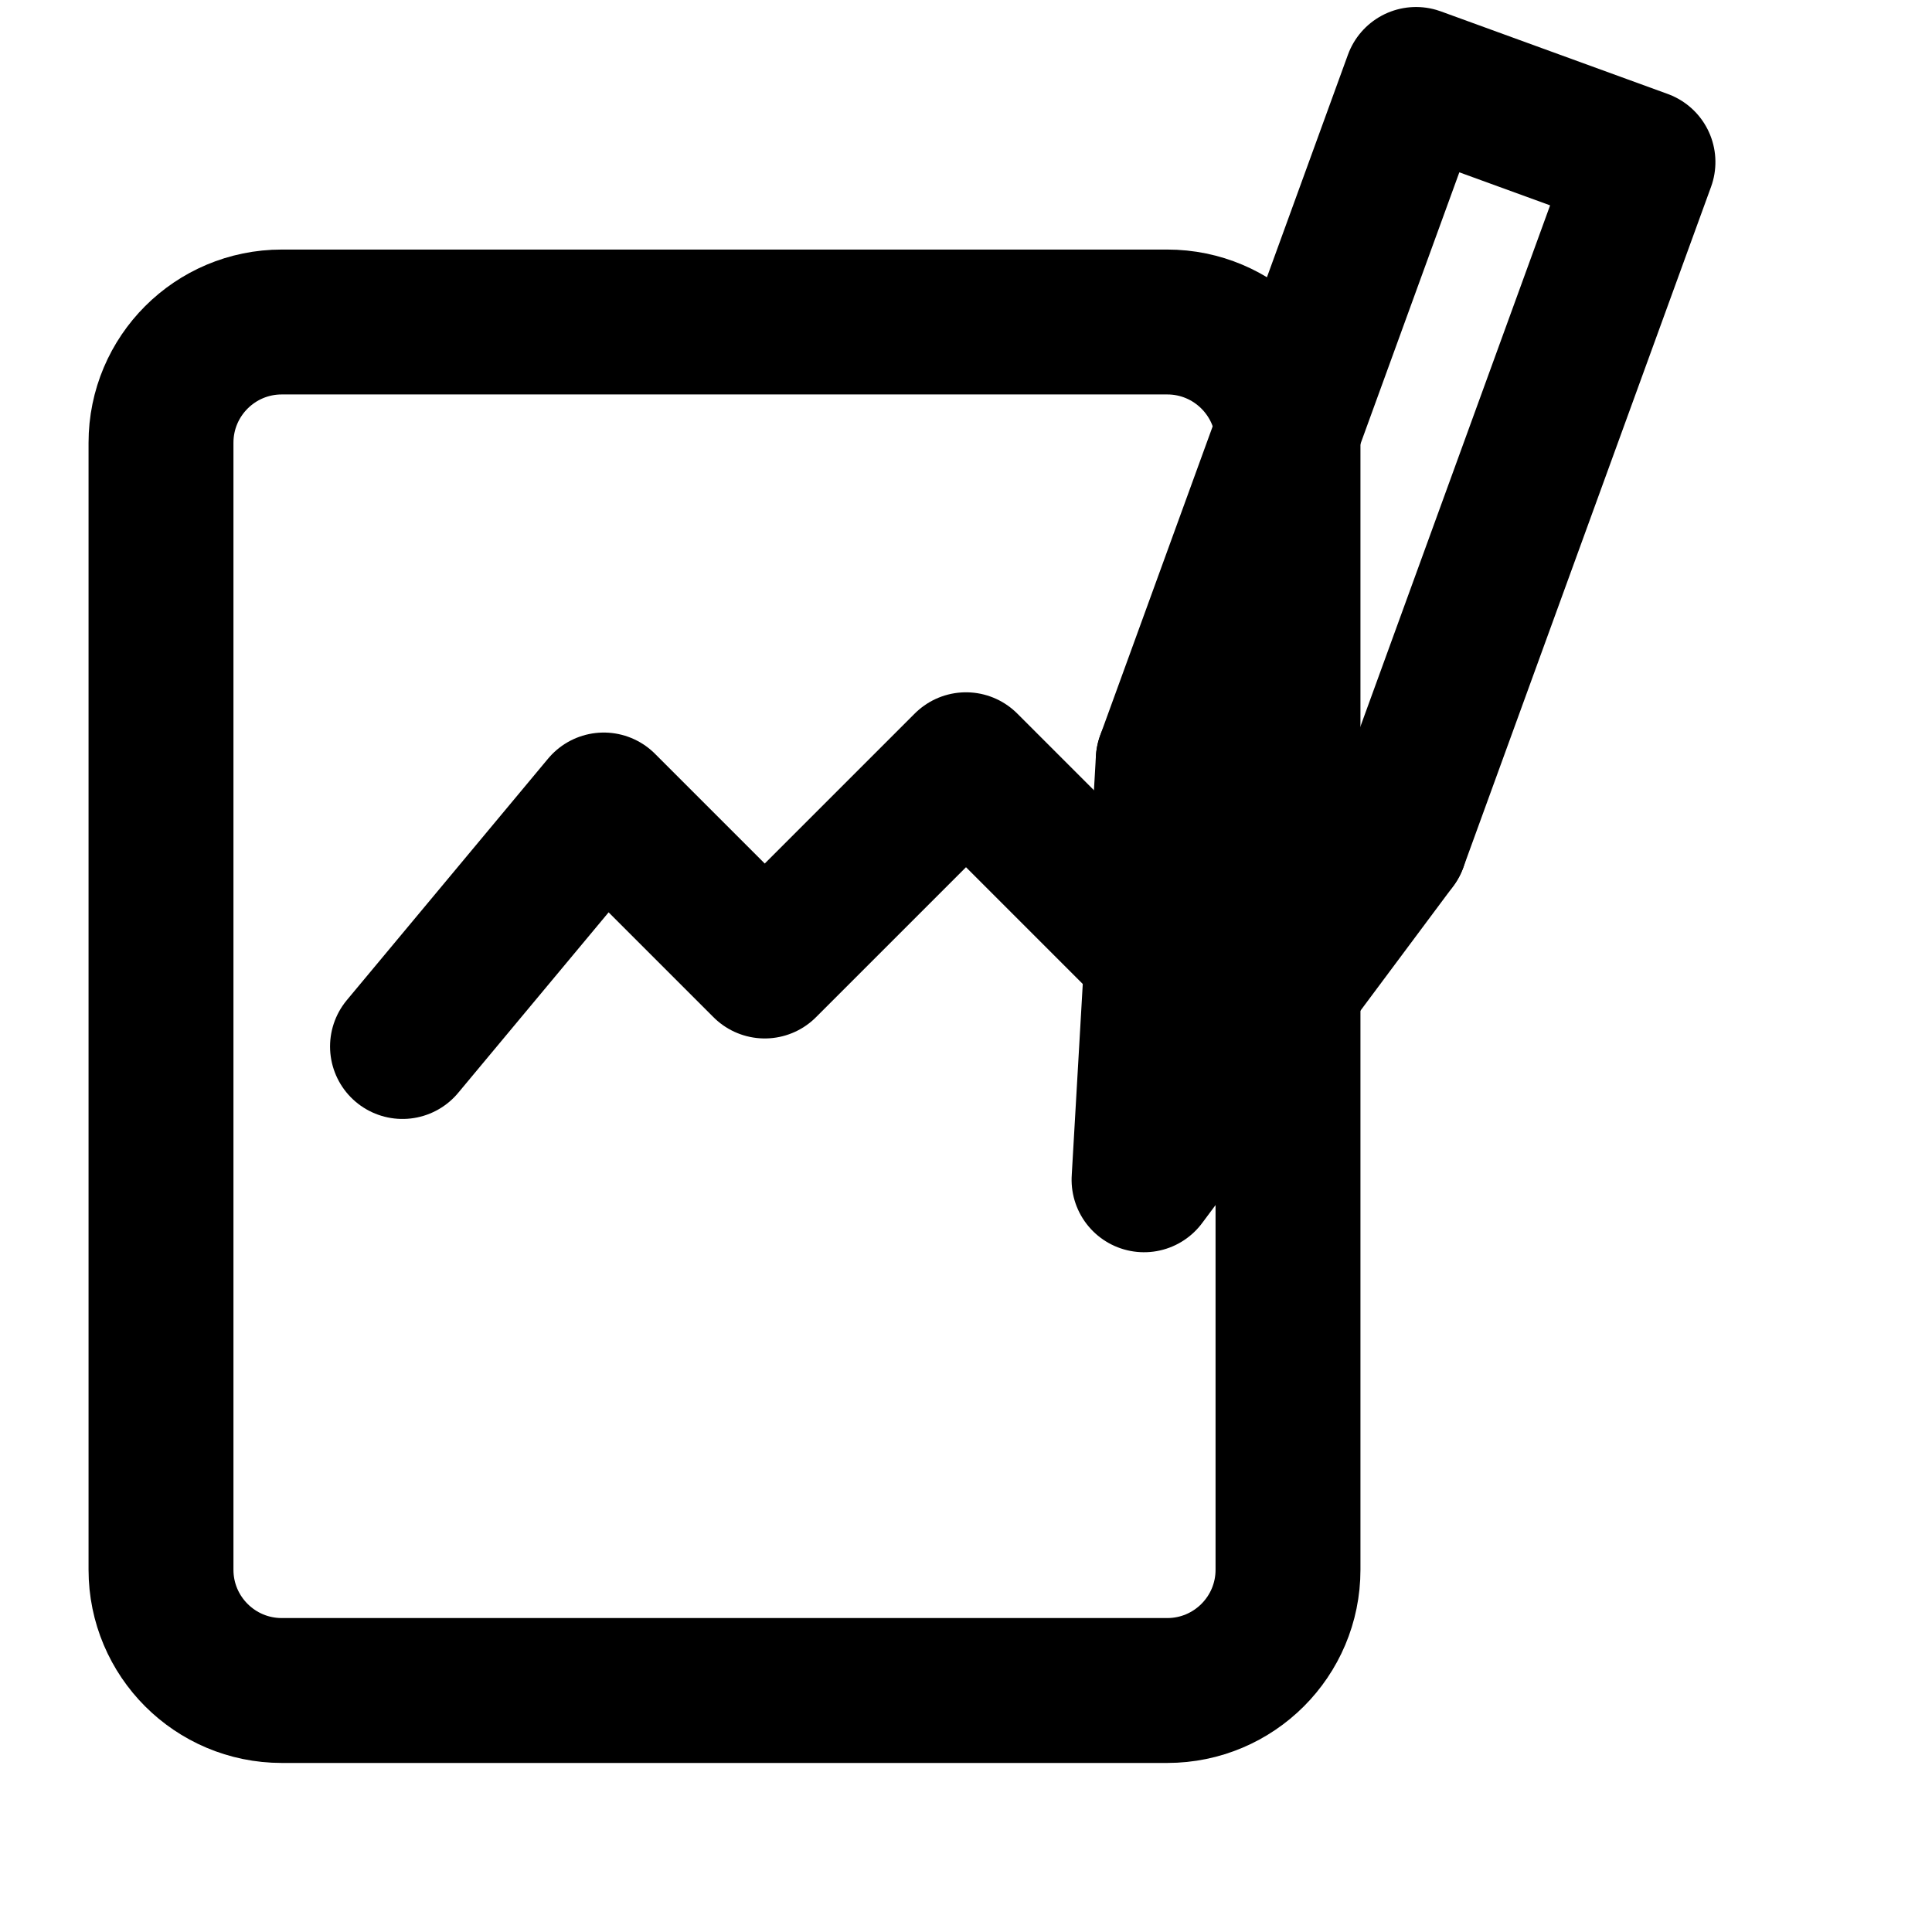
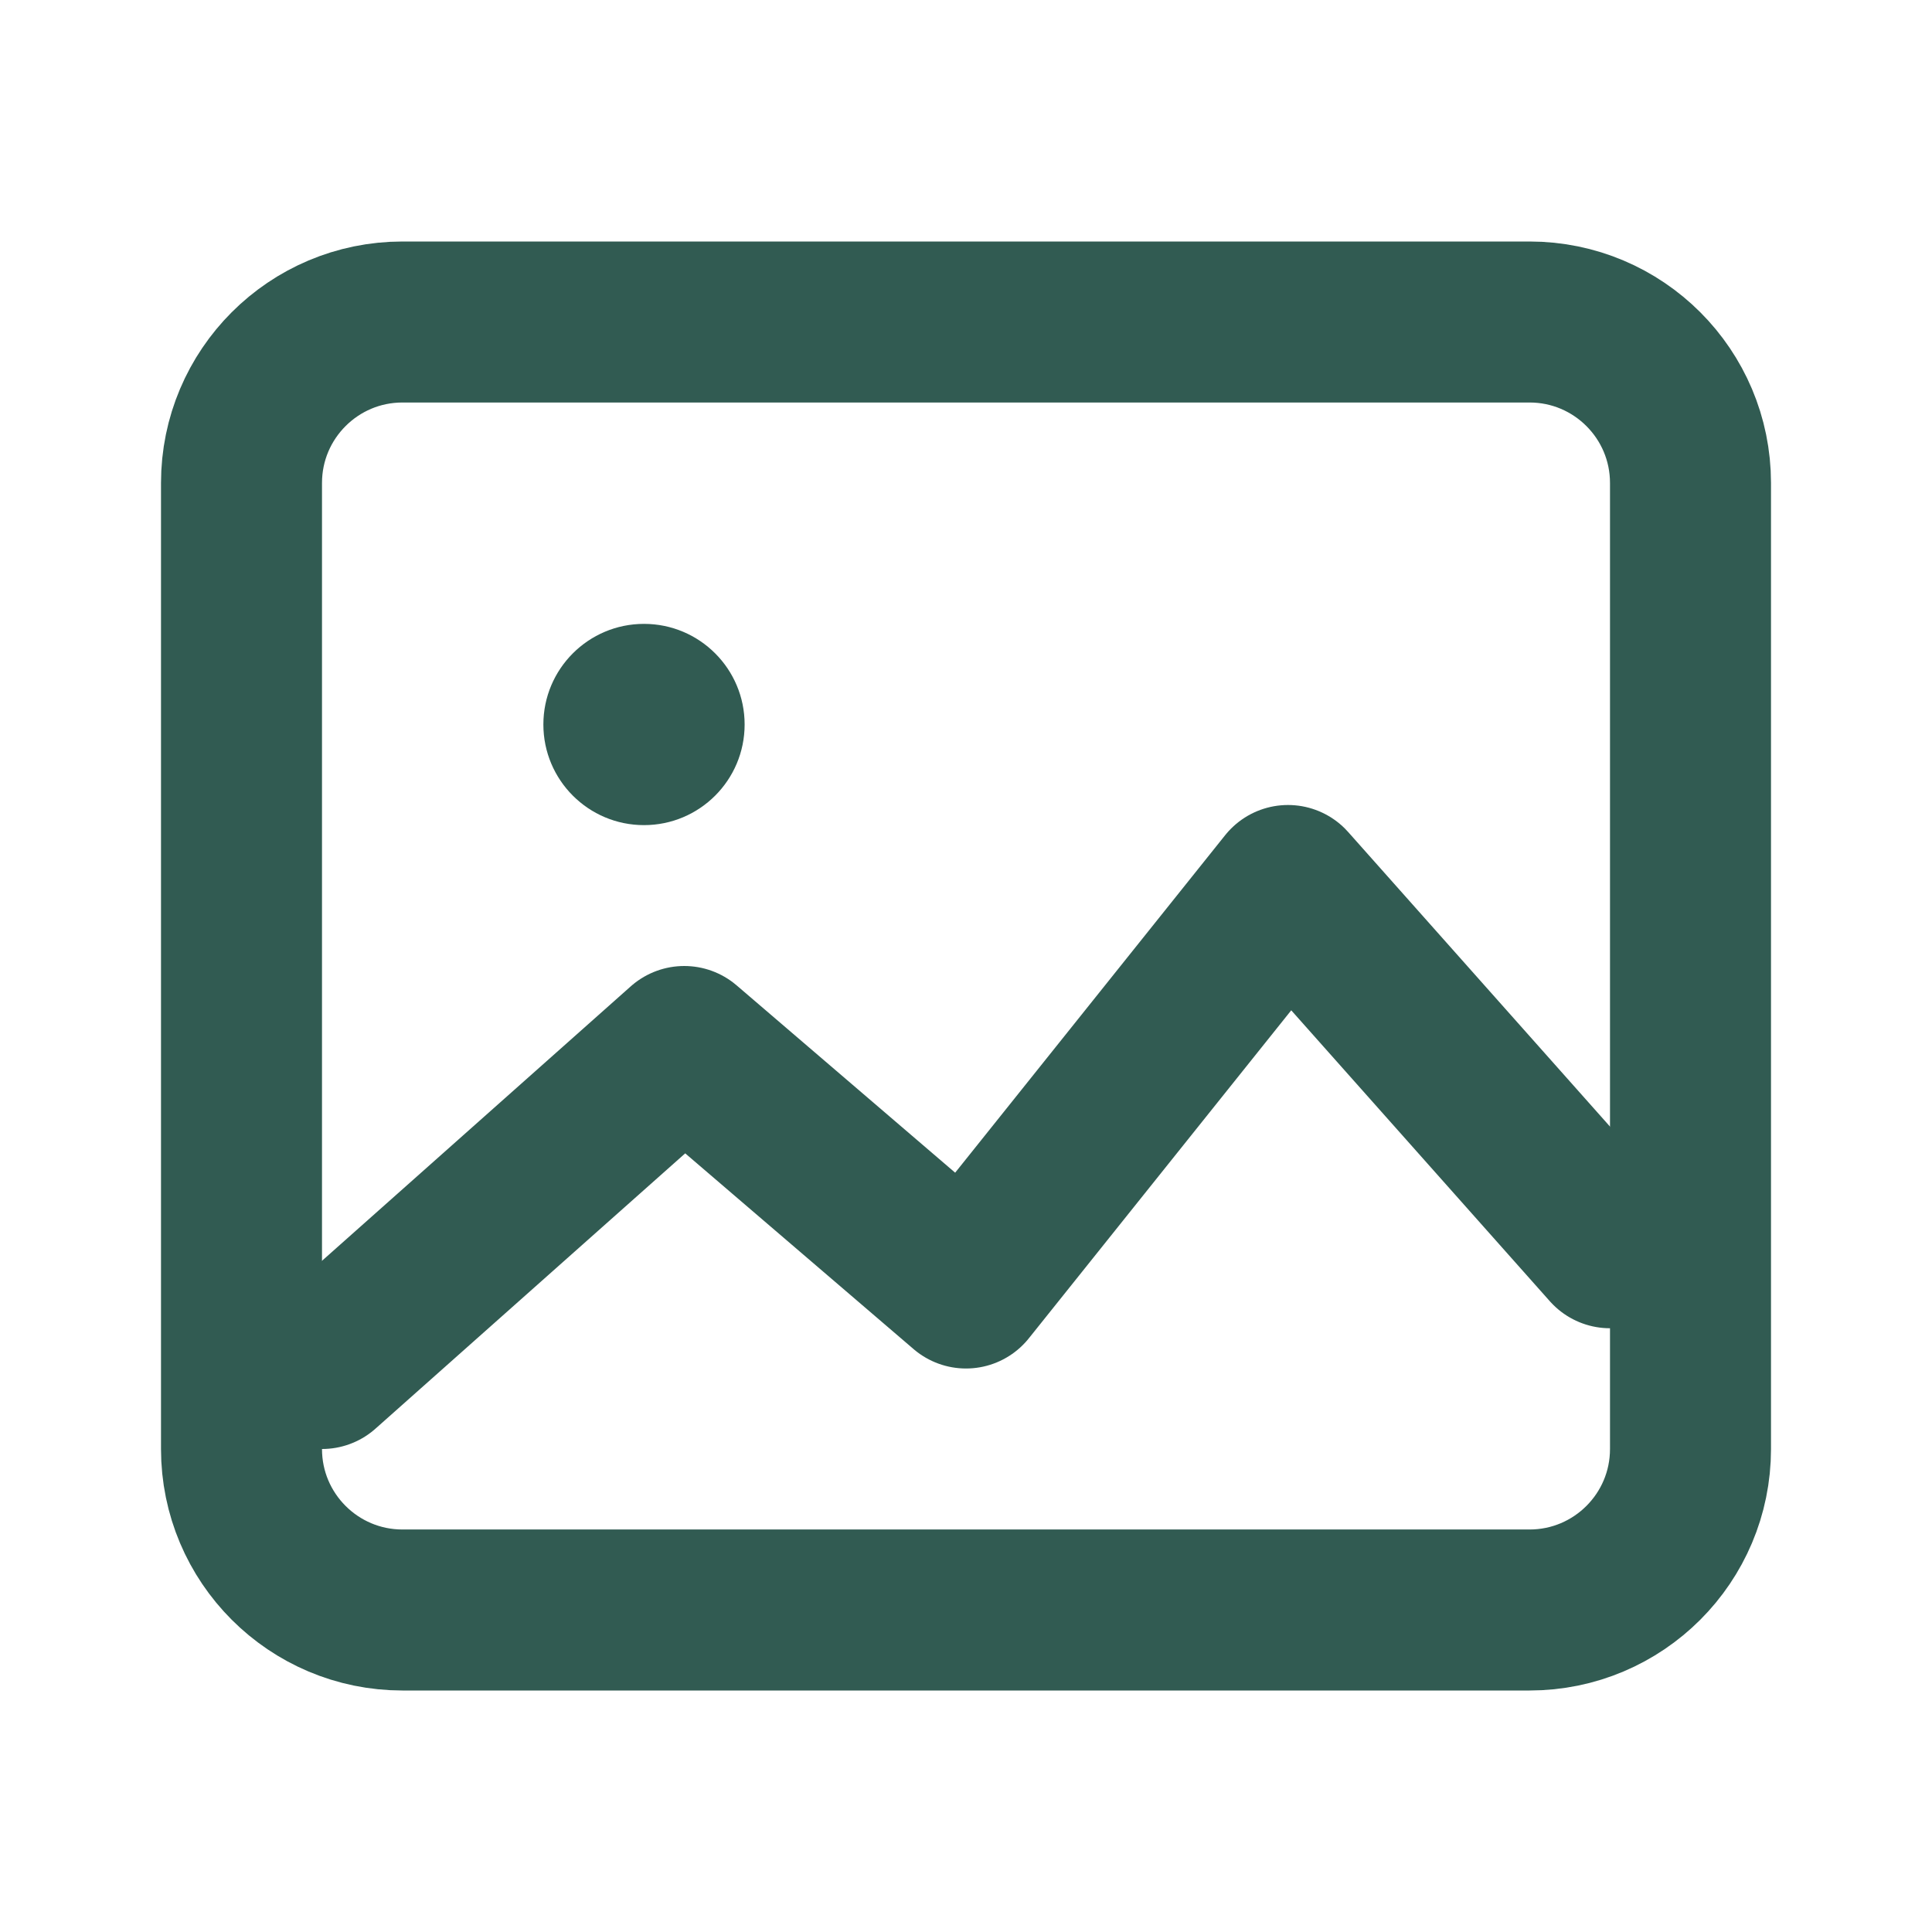
- <svg xmlns="http://www.w3.org/2000/svg" viewBox="0 0 24 24" fill="none" stroke="currentColor" stroke-width="1.8" stroke-linecap="round" stroke-linejoin="round">
-   <rect x="2" y="4" width="14" height="17" rx="1.5" />
-   <path d="M5 13l2.5-3 2 2 2.5-2.5 3 3" />
-   <g transform="translate(19,1.5) rotate(20)">
-     <rect x="-1.5" y="0" width="3" height="9" />
-     <path d="M-1.5 9l1.5 5 1.5-5z" />
-   </g>
+ <svg xmlns="http://www.w3.org/2000/svg" viewBox="0 0 24 24" fill="none" stroke="#315b52" stroke-width="2" stroke-linecap="round" stroke-linejoin="round">
+   <rect x="3" y="4" width="18" height="16" rx="2" />
+   <circle cx="8" cy="9" r="1.25" fill="#315b52" stroke="none" />
+   <path d="m4 17 4.5-4 3.5 3 4-5 4 4.5" />
</svg>
